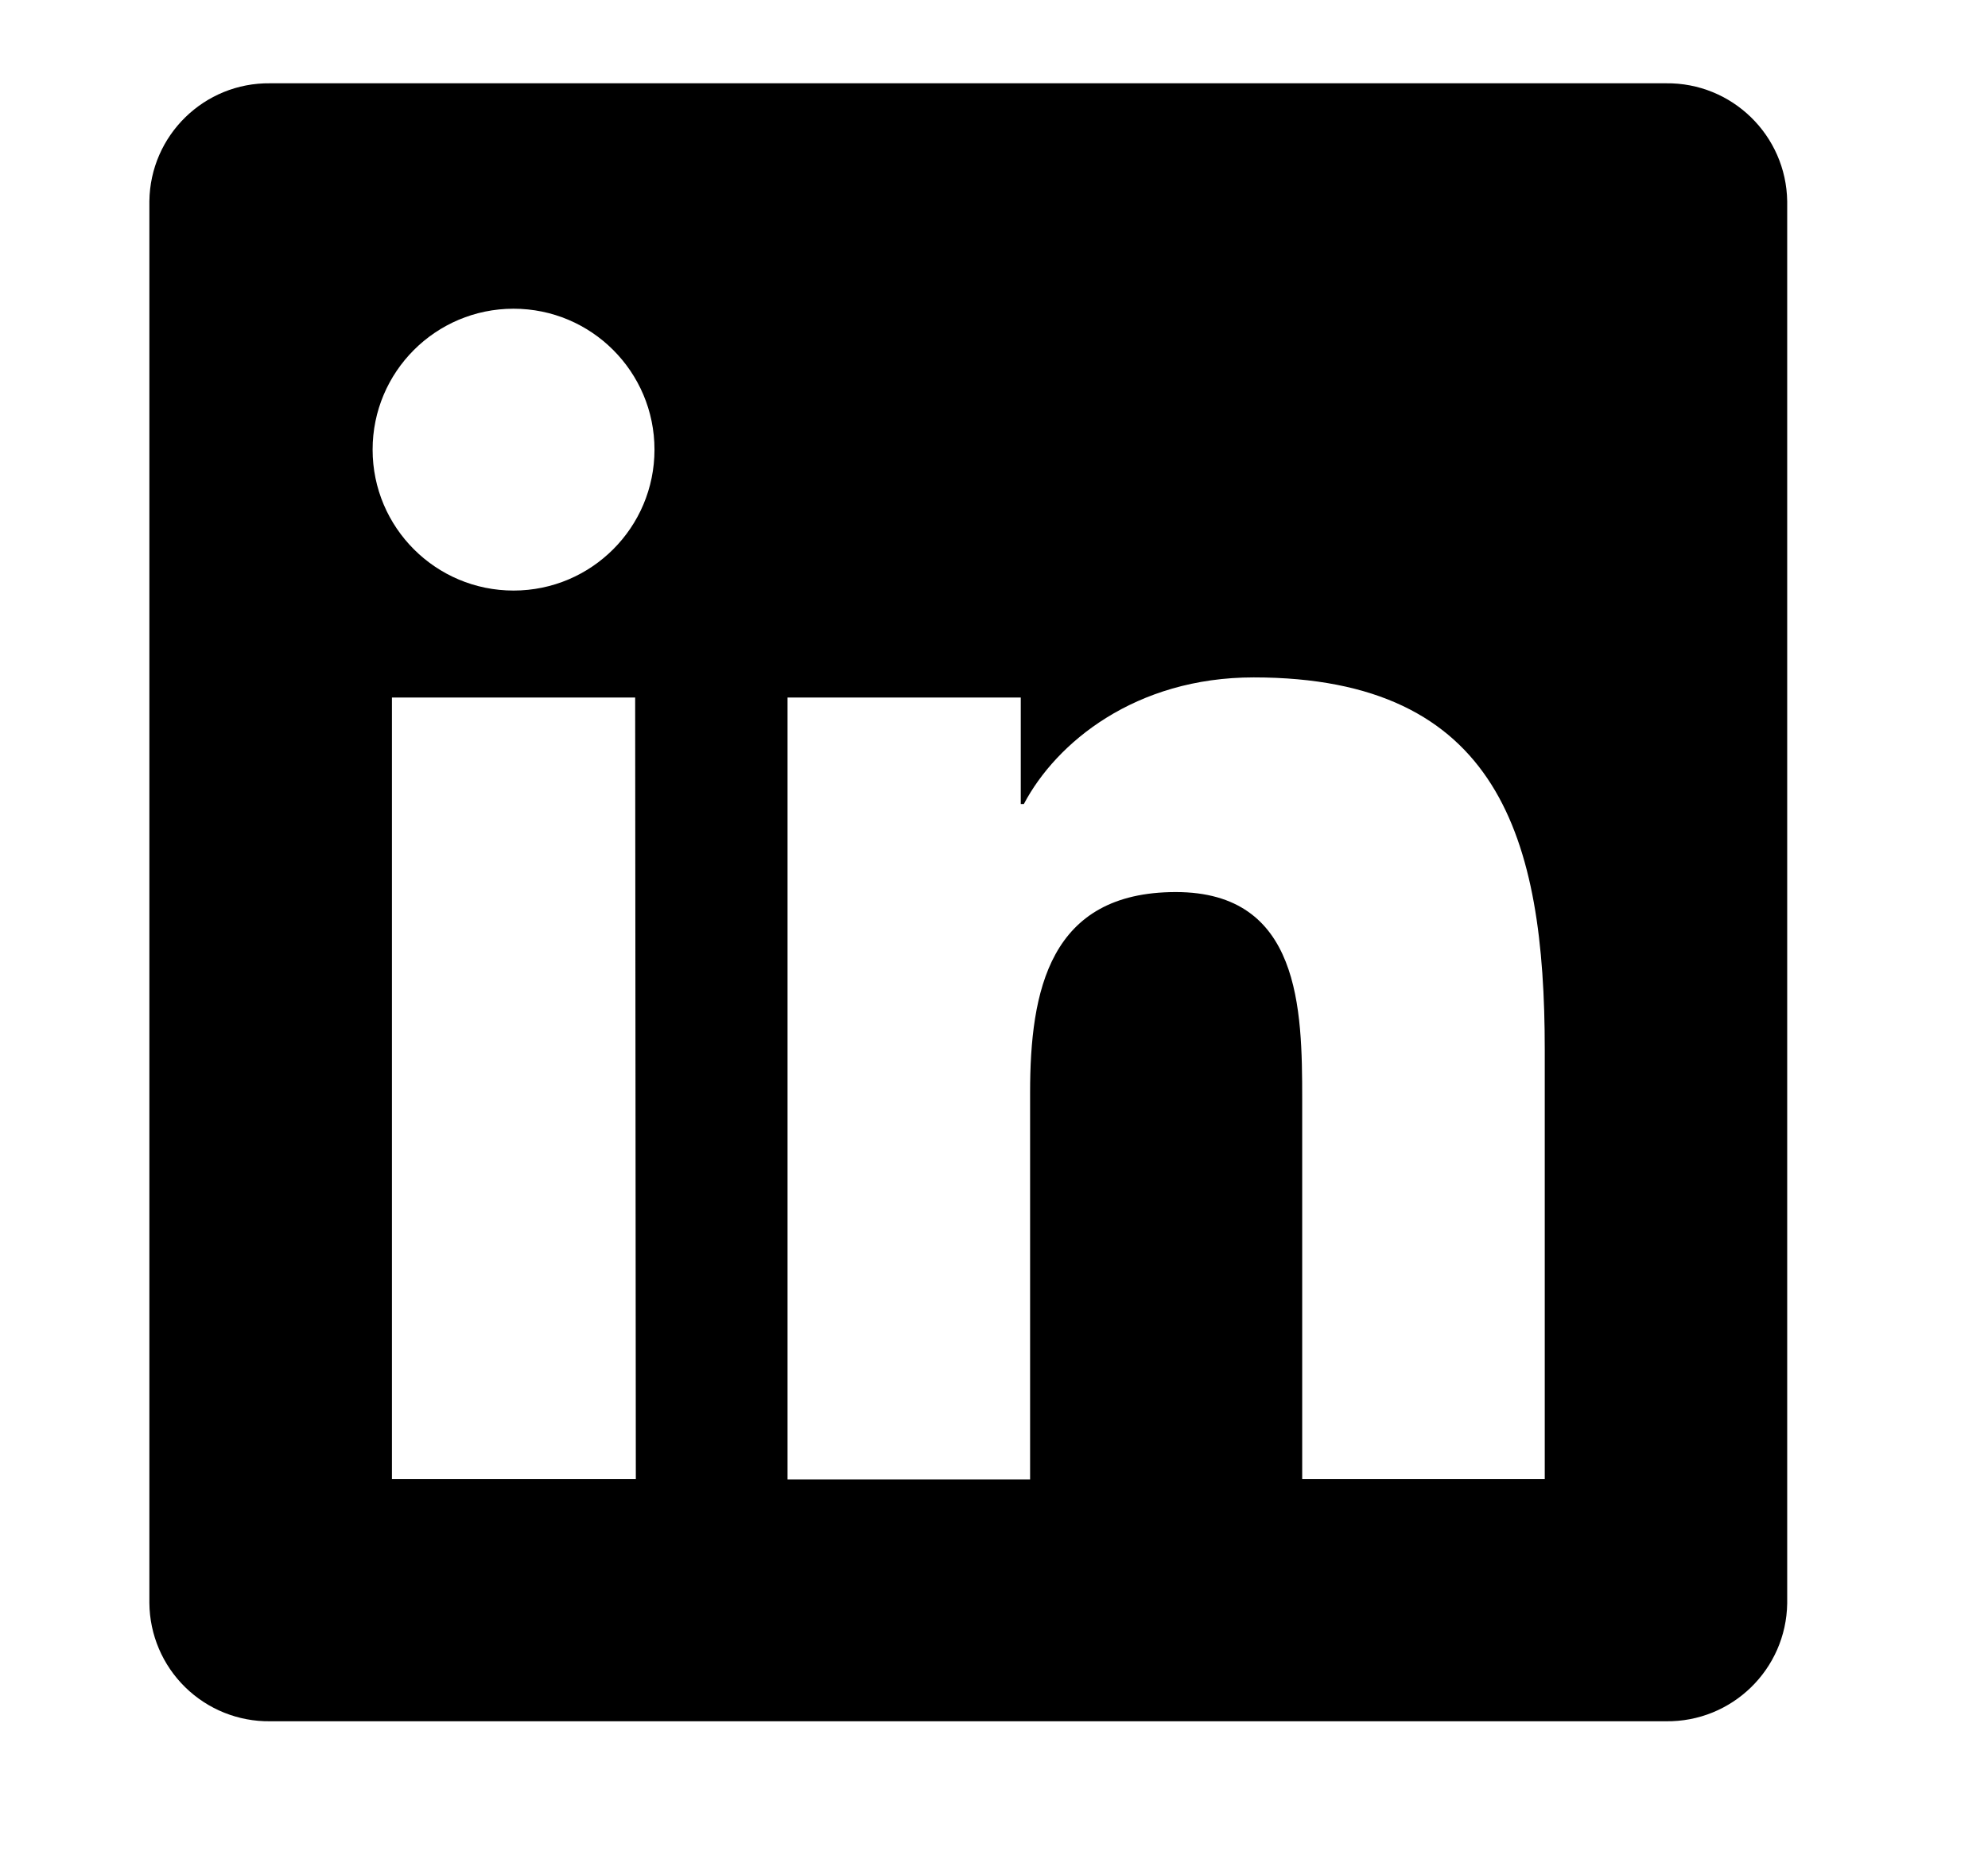
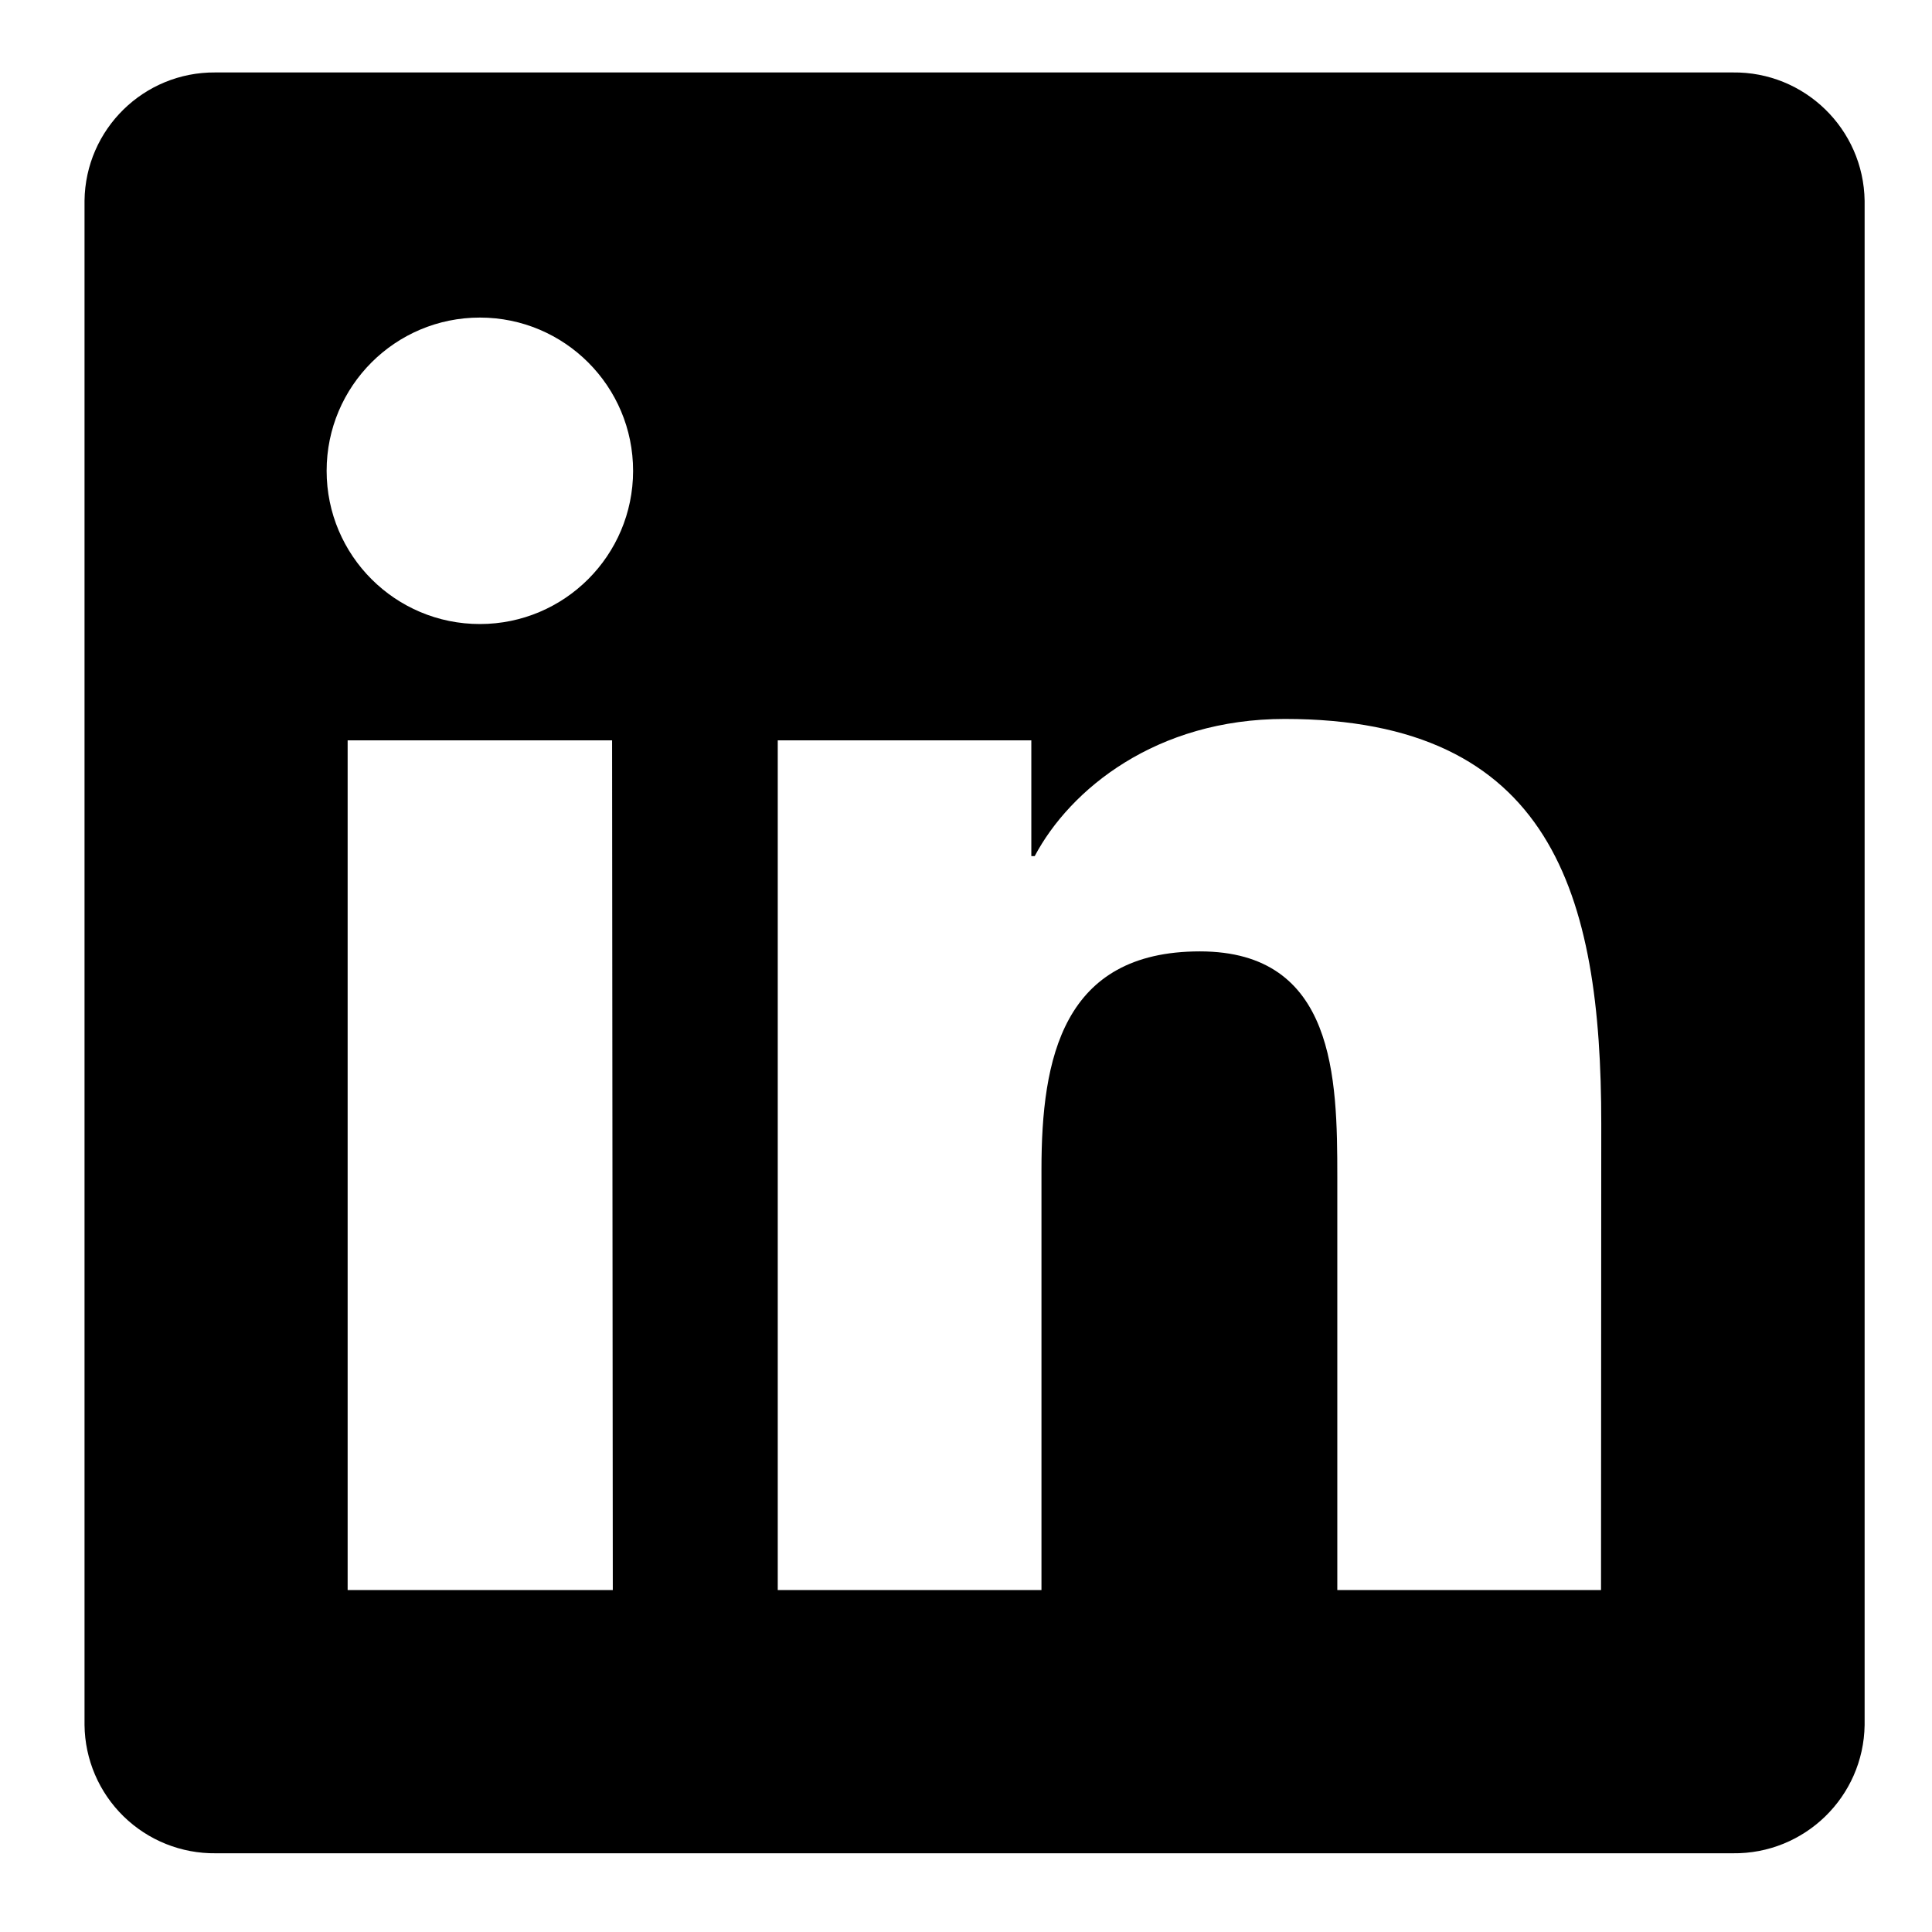
- <svg xmlns="http://www.w3.org/2000/svg" viewBox="0 0 179 167">
+ <svg xmlns="http://www.w3.org/2000/svg" viewBox="0 0 160 160">
  <g id="Layer_3" data-name="Layer 3">
-     <path id="Icon_simple-linkedin" data-name="Icon simple-linkedin" d="M139.09,133.18H117.25V99c0-8.16-.16-18.67-11.38-18.67-11.38,0-13.12,8.88-13.12,18.06v34.83H70.91V62.81h21V72.4h.28C95.1,66.87,102.23,61,112.88,61c22.13,0,26.21,14.55,26.21,33.51Zm-92.84-80A12.69,12.69,0,1,1,58.93,40.49,12.69,12.69,0,0,1,46.25,53.18h0Zm11,80H35.29V62.81h21.9ZM150,7.5H24.33A10.75,10.75,0,0,0,13.45,18.12h0V144.36A10.74,10.74,0,0,0,24.32,155H150a10.78,10.78,0,0,0,10.92-10.62V18.13A10.79,10.79,0,0,0,150,7.5Z" />
+     <path id="Icon_simple-linkedin" data-name="Icon simple-linkedin" d="M132.59,131.68H110.75V97.46c0-8.16-.16-18.67-11.38-18.67-11.38,0-13.12,8.88-13.12,18.06v34.83H64.41V61.31h21V70.9h.28c2.93-5.53,10.06-11.36,20.71-11.36,22.13,0,26.21,14.55,26.21,33.51Zm-92.84-80A12.69,12.69,0,1,1,52.43,39,12.69,12.69,0,0,1,39.75,51.68h0Zm11,80H28.79V61.31h21.9ZM143.52,6H17.83A10.75,10.75,0,0,0,7,16.62H7V142.86a10.74,10.74,0,0,0,10.87,10.62H143.5a10.78,10.78,0,0,0,10.92-10.62V16.63A10.79,10.79,0,0,0,143.5,6Z" />
  </g>
</svg>
